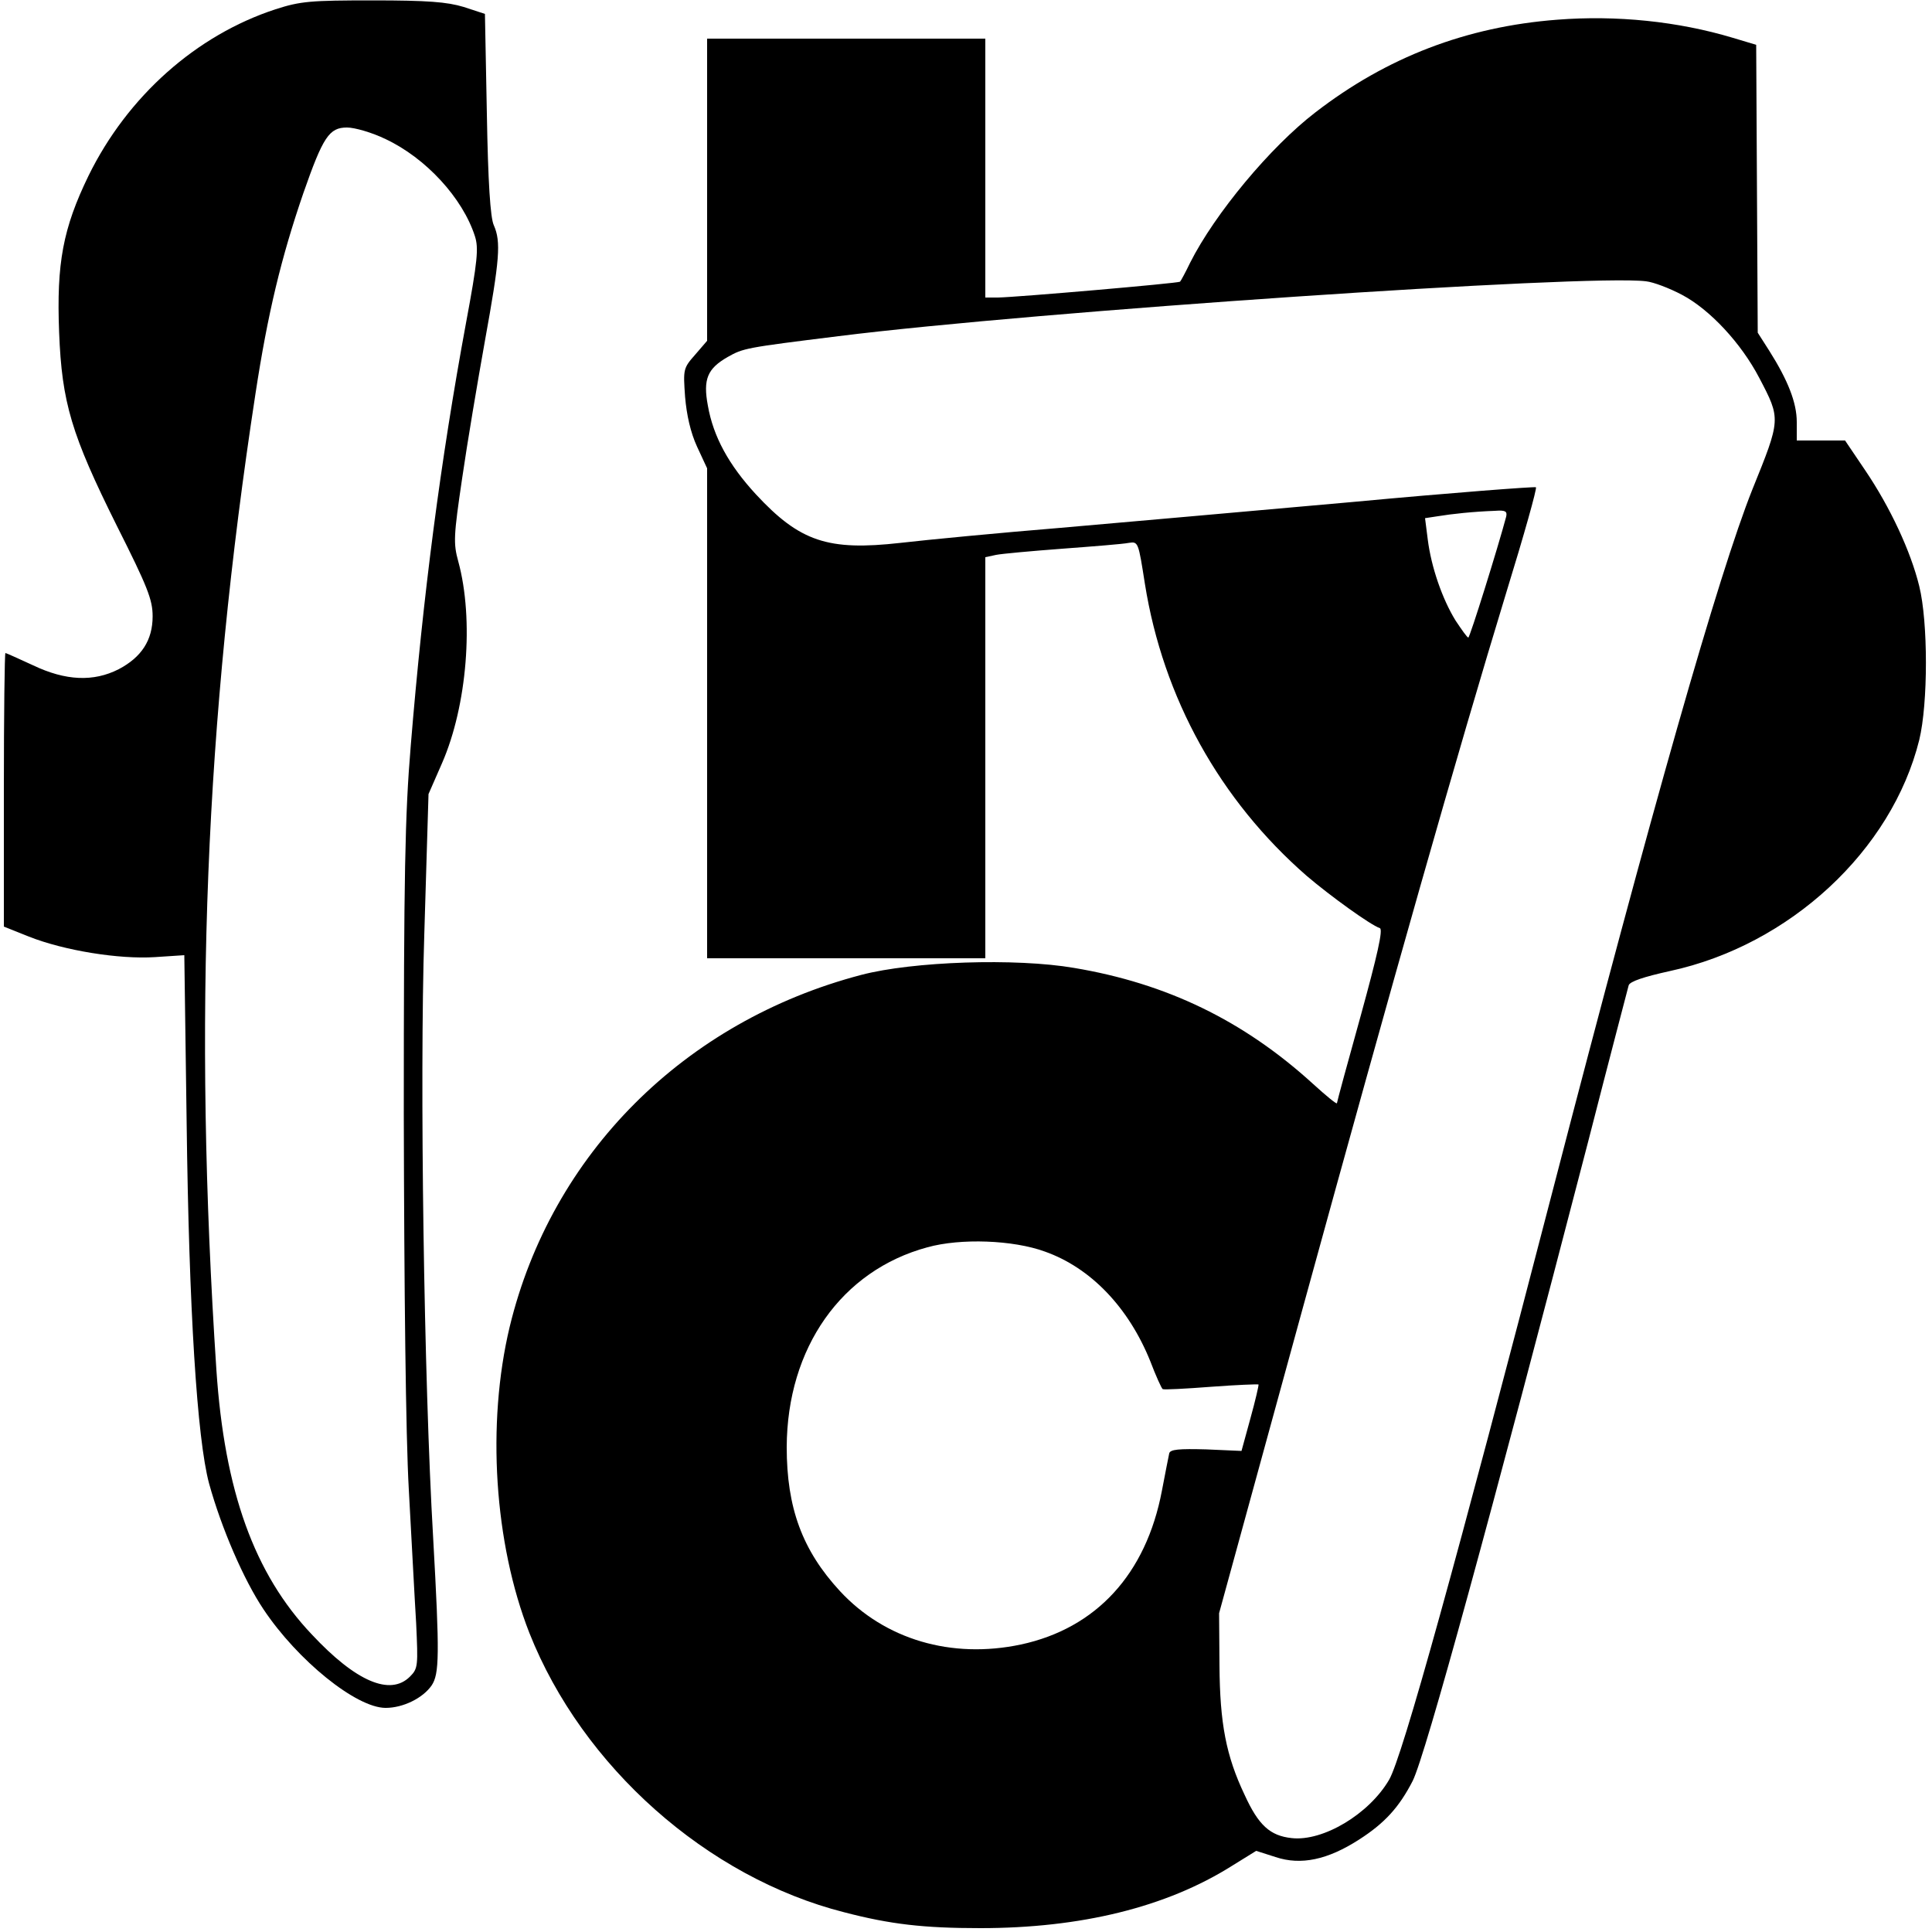
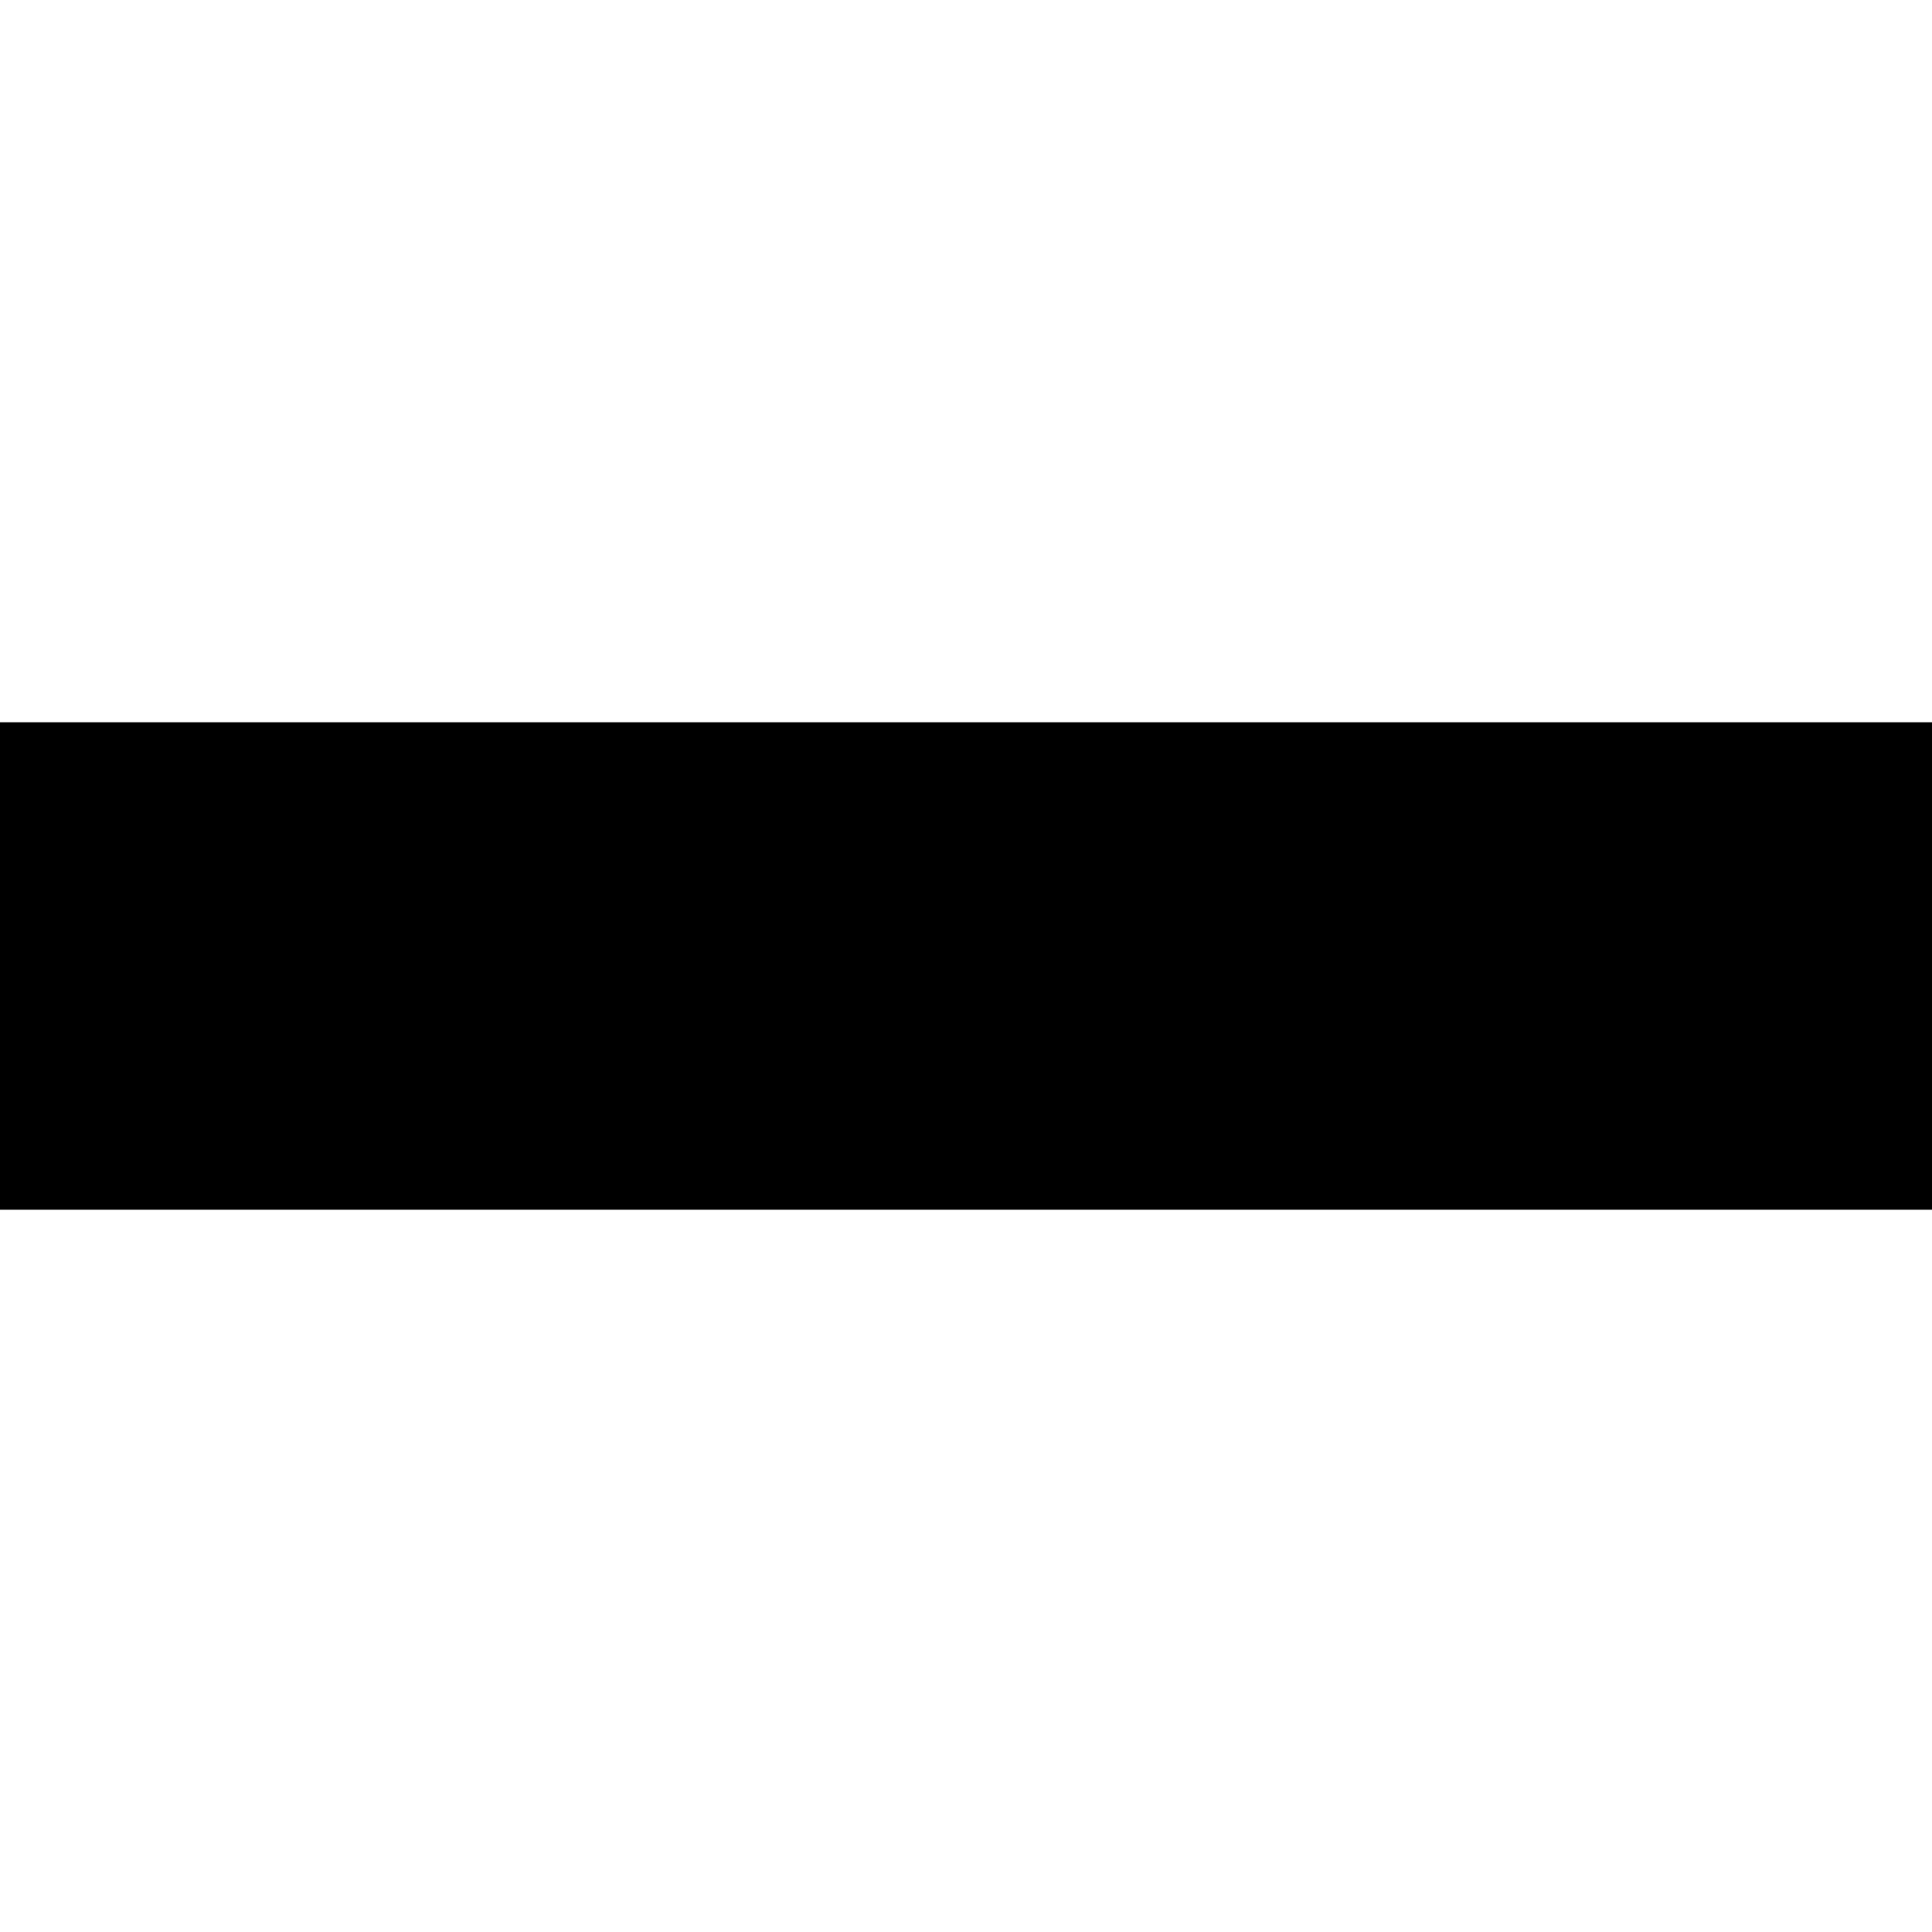
- <svg xmlns="http://www.w3.org/2000/svg" version="1.0" width="500pt" height="500pt" viewBox="0 0 500 500" preserveAspectRatio="xMidYMid meet">
-   <g transform="translate(0,500) scale(0.1,-0.1)" fill="#000000" stroke="none">
-     <path d="M713 4976 c-205 -67 -383 -225 -484 -431 -66 -136 -83 -226 -76 -405 7 -182 32 -265 149 -500 80 -159 93 -192 93 -235 0 -62 -29 -106 -88 -137 -65 -33 -137 -30 -221 10 -37 17 -70 32 -72 32 -2 0 -4 -159 -4 -354 l0 -354 65 -26 c91 -36 233 -59 326 -53 l76 5 6 -432 c6 -486 27 -819 58 -935 32 -116 90 -250 141 -326 88 -132 240 -255 316 -255 45 0 96 25 119 58 20 30 21 78 4 382 -24 409 -35 1186 -23 1560 l11 365 35 80 c65 149 83 372 42 522 -13 47 -12 66 10 215 13 90 40 250 59 356 38 210 42 256 23 299 -9 19 -15 112 -18 288 l-5 259 -55 18 c-43 13 -93 17 -235 17 -161 0 -187 -2 -252 -23z m285 -336 c104 -49 199 -152 231 -251 10 -31 7 -64 -23 -225 -66 -357 -111 -704 -143 -1094 -15 -180 -18 -334 -18 -955 1 -451 5 -830 13 -970 7 -126 15 -282 19 -346 5 -110 5 -117 -16 -138 -51 -51 -140 -13 -254 109 -149 157 -226 371 -247 685 -60 910 -29 1677 101 2525 32 210 67 354 124 520 51 146 67 170 113 170 20 0 65 -13 100 -30z" />
-     <path d="M4030 4949 c-235 -18 -441 -97 -626 -240 -116 -89 -260 -262 -324 -389 -12 -25 -24 -47 -26 -49 -4 -4 -420 -40 -471 -41 l-33 0 0 335 0 335 -360 0 -360 0 0 -391 0 -391 -31 -36 c-31 -35 -31 -38 -26 -109 4 -47 14 -92 31 -129 l26 -56 0 -634 0 -634 360 0 360 0 0 519 0 519 28 6 c15 3 92 10 172 16 80 6 156 12 171 15 25 4 25 2 42 -106 47 -295 194 -560 419 -756 61 -52 165 -127 189 -135 9 -3 -7 -72 -49 -225 -34 -122 -62 -225 -62 -228 0 -4 -28 19 -62 50 -180 164 -379 260 -618 300 -151 26 -418 17 -551 -18 -458 -120 -802 -464 -910 -911 -60 -251 -40 -560 51 -792 137 -346 460 -633 815 -723 119 -31 205 -41 352 -41 260 0 481 54 651 161 l63 39 50 -16 c66 -22 135 -7 216 45 67 43 104 84 139 152 33 66 201 680 454 1654 55 215 103 397 105 405 3 10 39 22 107 37 310 67 574 312 645 598 23 95 23 305 0 398 -22 90 -75 204 -140 300 l-52 77 -62 0 -63 0 0 48 c0 50 -23 108 -71 184 l-30 47 -2 372 -2 373 -60 18 c-143 43 -302 59 -455 47z m323 -712 c72 -38 153 -125 200 -215 56 -107 56 -106 -18 -289 -87 -218 -260 -825 -515 -1808 -252 -971 -391 -1473 -425 -1531 -52 -89 -171 -160 -252 -151 -56 6 -86 33 -122 112 -48 101 -64 185 -65 335 l-1 135 218 795 c234 852 397 1426 526 1849 45 146 79 267 76 270 -3 2 -216 -14 -473 -38 -257 -23 -597 -53 -757 -67 -159 -13 -346 -31 -415 -39 -187 -21 -260 3 -374 126 -70 76 -110 149 -124 229 -13 69 -1 96 51 126 41 23 45 24 287 54 510 64 1942 161 2090 142 19 -2 61 -18 93 -35z m-455 -574 c-21 -79 -94 -313 -98 -313 -3 0 -17 20 -33 44 -34 55 -63 138 -72 210 l-7 55 33 5 c36 6 92 12 148 14 27 2 32 -1 29 -15z m-1194 -1902 c119 -42 217 -145 273 -284 14 -37 29 -70 32 -72 3 -2 60 1 125 6 66 5 121 7 123 6 1 -2 -8 -41 -21 -88 l-23 -84 -91 4 c-71 2 -93 0 -96 -10 -2 -8 -10 -51 -19 -97 -41 -216 -170 -356 -365 -398 -180 -38 -352 13 -468 138 -98 106 -138 216 -138 373 1 257 142 457 364 517 86 24 222 19 304 -11z" />
+ <svg xmlns="http://www.w3.org/2000/svg" version="1.0" width="543pt" height="543pt" viewBox="0 0 543 543" preserveAspectRatio="xMidYMid meet">
+   <g transform="translate(0,543) scale(0.1,-0.1)" fill="#000000" stroke="none">
+     <path d="M0 2715 l0 -685 2715 0 2715 0 0 685 0 685 -2715 0 -2715 0 0 -685z" />
  </g>
</svg>
